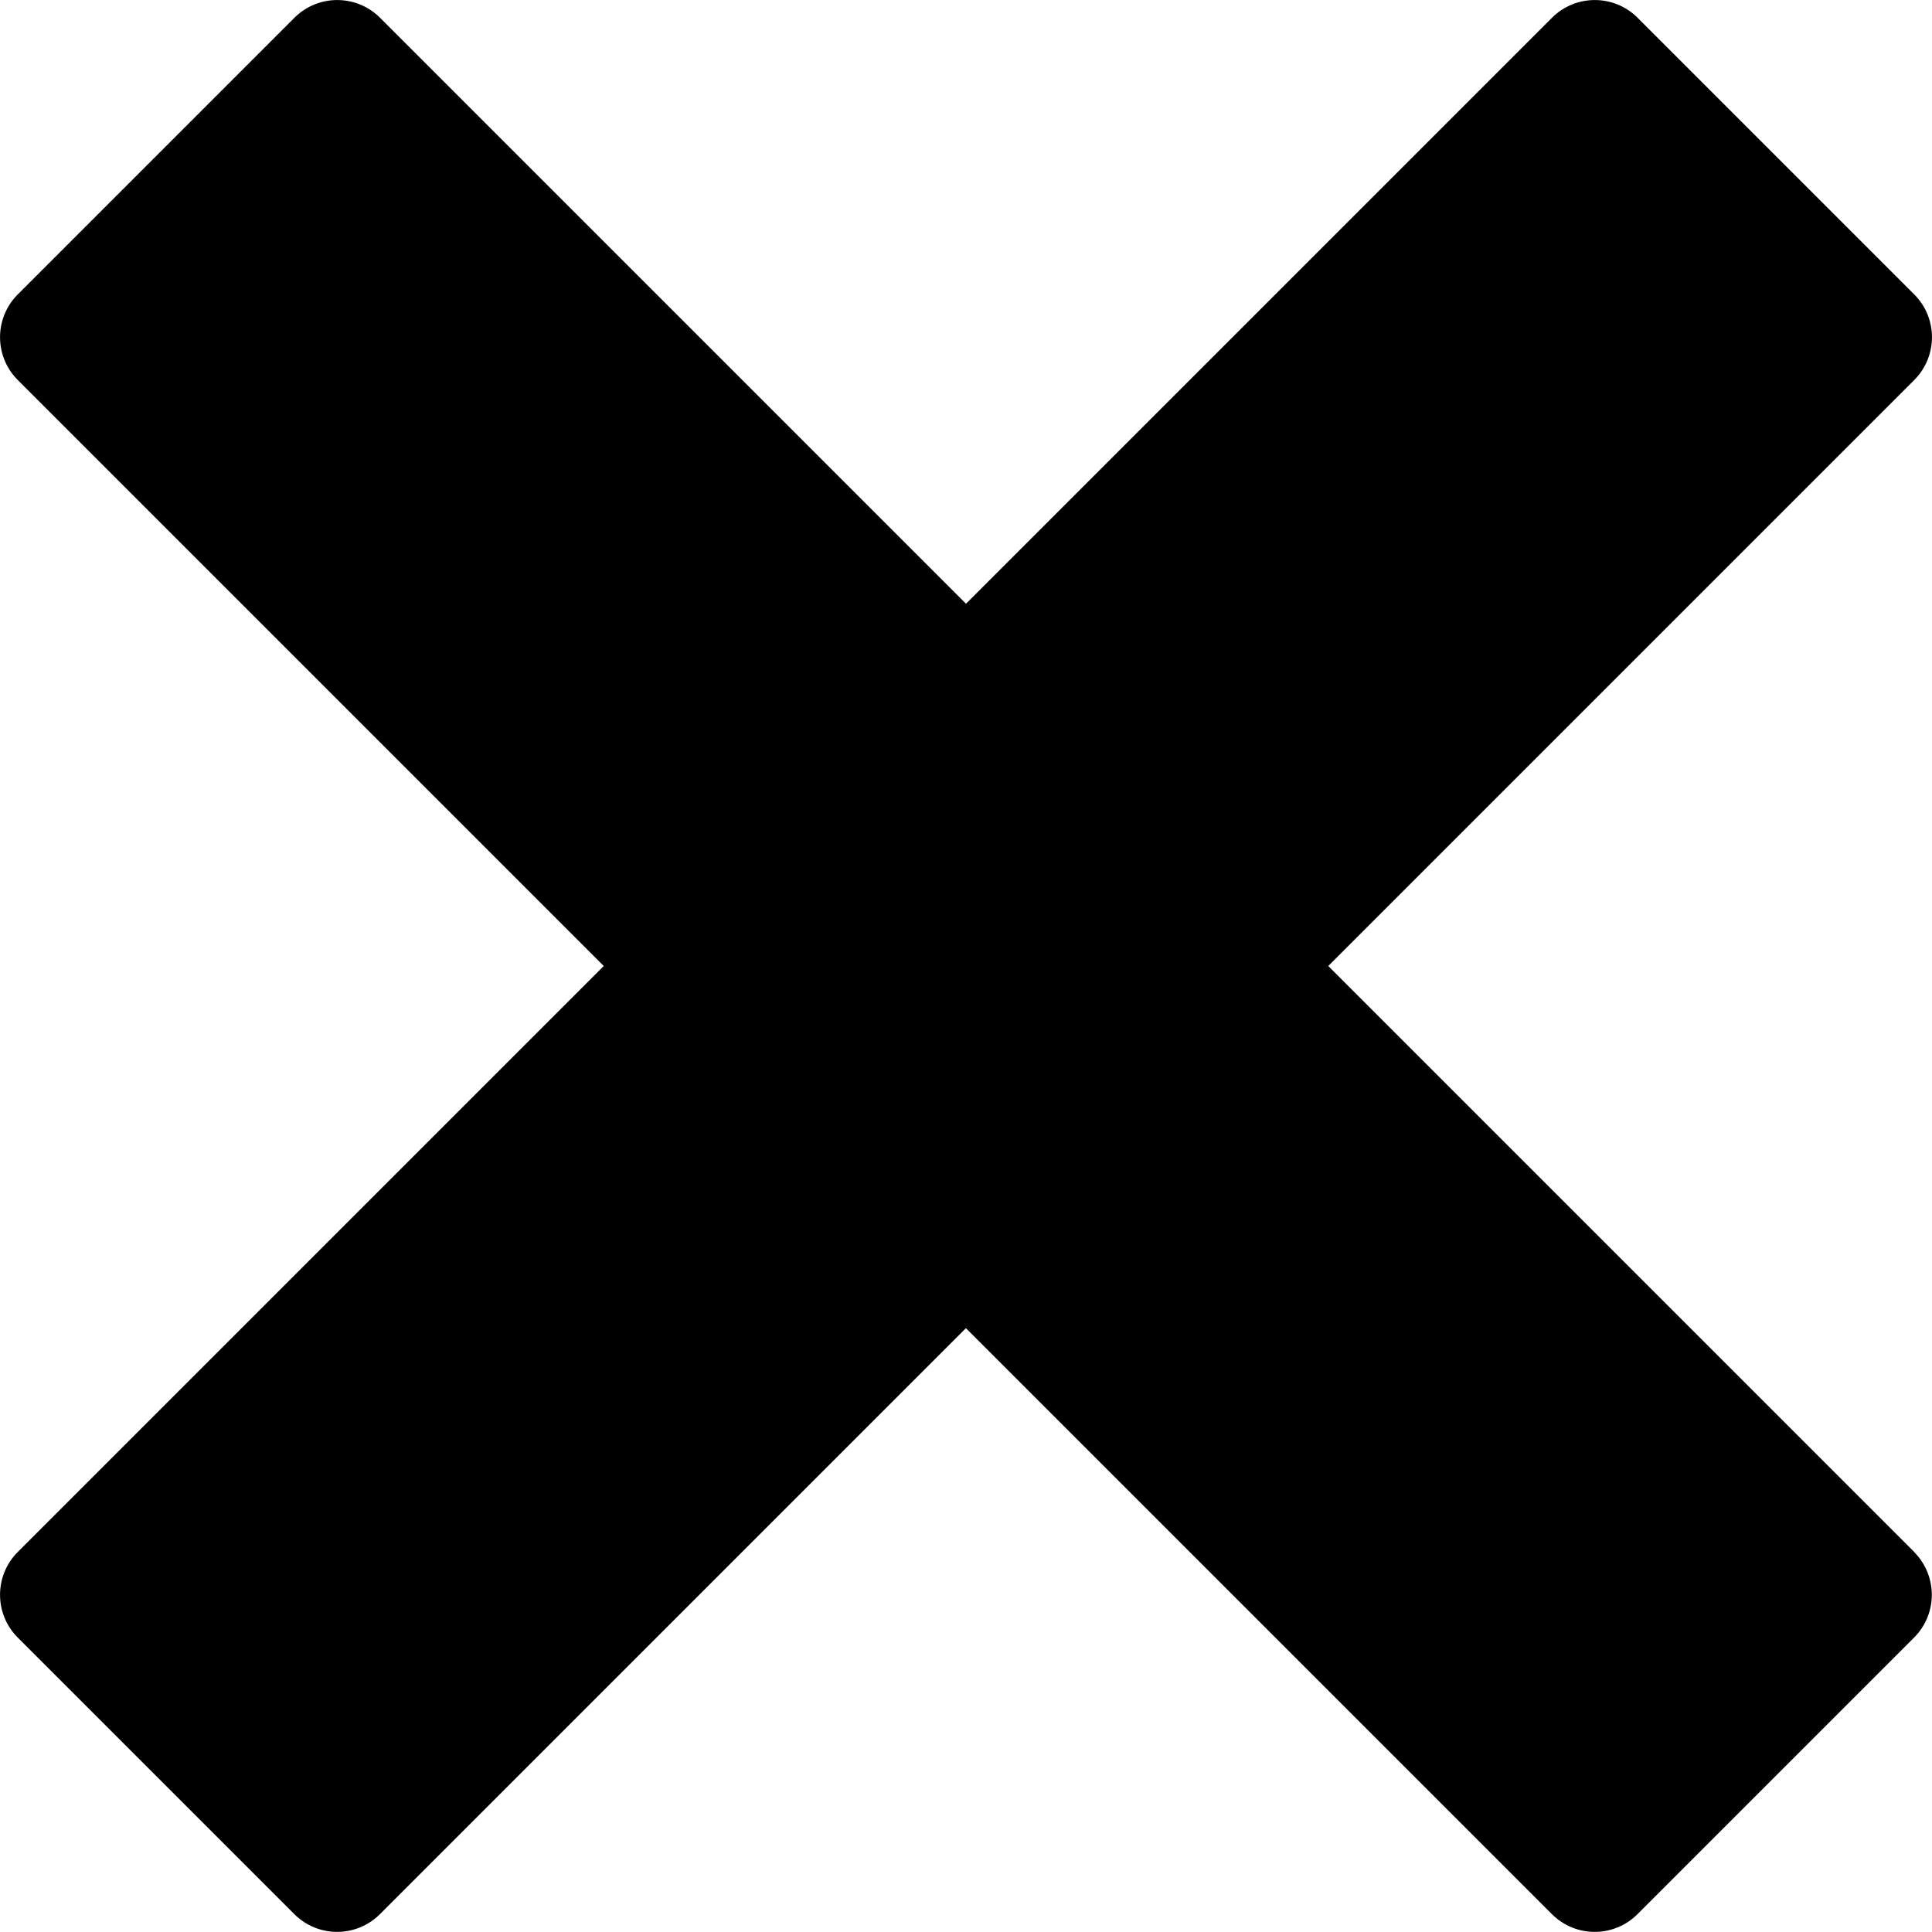
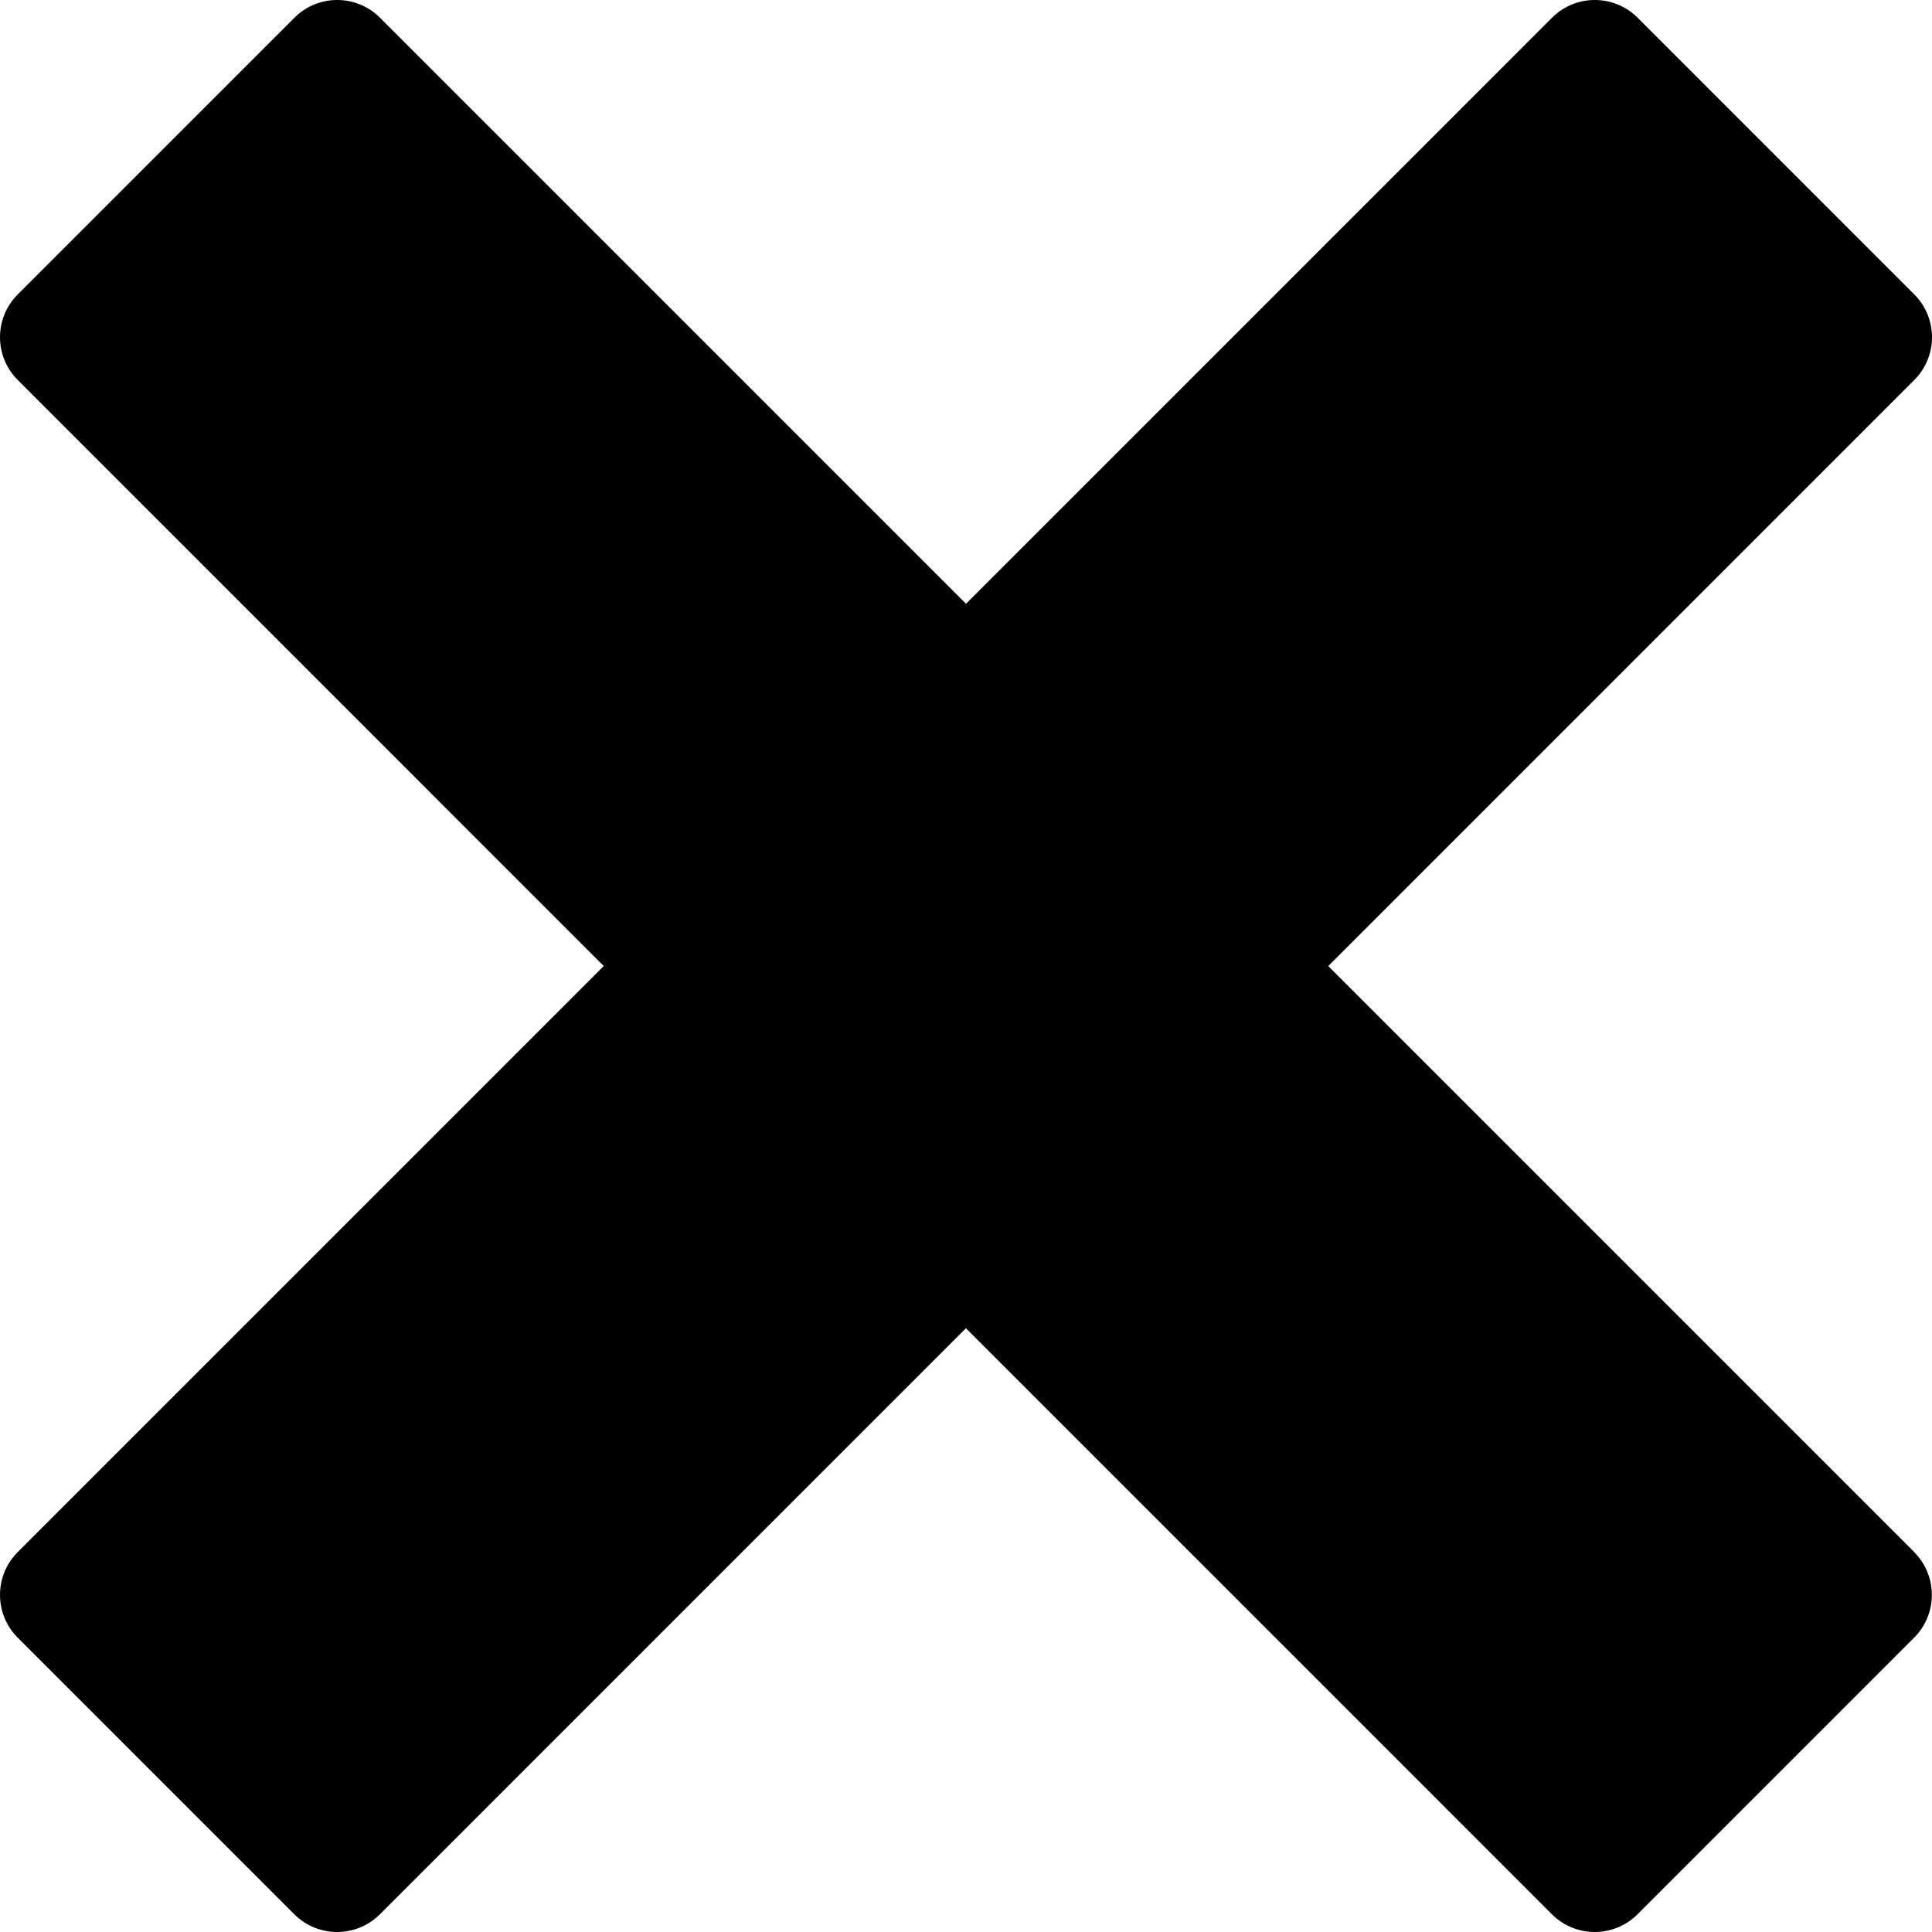
- <svg xmlns="http://www.w3.org/2000/svg" width="24" height="24" viewBox="0 0 24 24">
-   <path id="Icon_metro-cross" data-name="Icon metro-cross" d="M26.352,21.209h0l-7.281-7.281,7.281-7.281h0a.752.752,0,0,0,0-1.06L22.912,2.147a.752.752,0,0,0-1.06,0h0L14.571,9.428,7.29,2.147h0a.752.752,0,0,0-1.06,0L2.79,5.587a.752.752,0,0,0,0,1.06h0l7.281,7.281L2.79,21.209h0a.752.752,0,0,0,0,1.06l3.439,3.439a.752.752,0,0,0,1.06,0h0l7.281-7.281,7.281,7.281h0a.752.752,0,0,0,1.06,0l3.439-3.439a.752.752,0,0,0,0-1.06Z" transform="translate(-2.571 -1.928)" />
+ <svg xmlns="http://www.w3.org/2000/svg" width="200" height="200" viewBox="0 0 200 200">
+   <path id="Icon_metro-cross" data-name="Icon metro-cross" d="M200.75,162.613h0l-60.677-60.68,60.677-60.68h0a6.267,6.267,0,0,0,0-8.834L172.083,3.75a6.267,6.267,0,0,0-8.834,0h0L102.572,64.43,41.894,3.75h0a6.267,6.267,0,0,0-8.834,0L4.393,32.419a6.267,6.267,0,0,0,0,8.834h0l60.677,60.68L4.393,162.613h0a6.267,6.267,0,0,0,0,8.834l28.659,28.661a6.267,6.267,0,0,0,8.834,0h0l60.677-60.68,60.677,60.68h0a6.267,6.267,0,0,0,8.834,0l28.659-28.661a6.267,6.267,0,0,0,0-8.834Z" transform="translate(-2.571 -1.929)" />
</svg>
